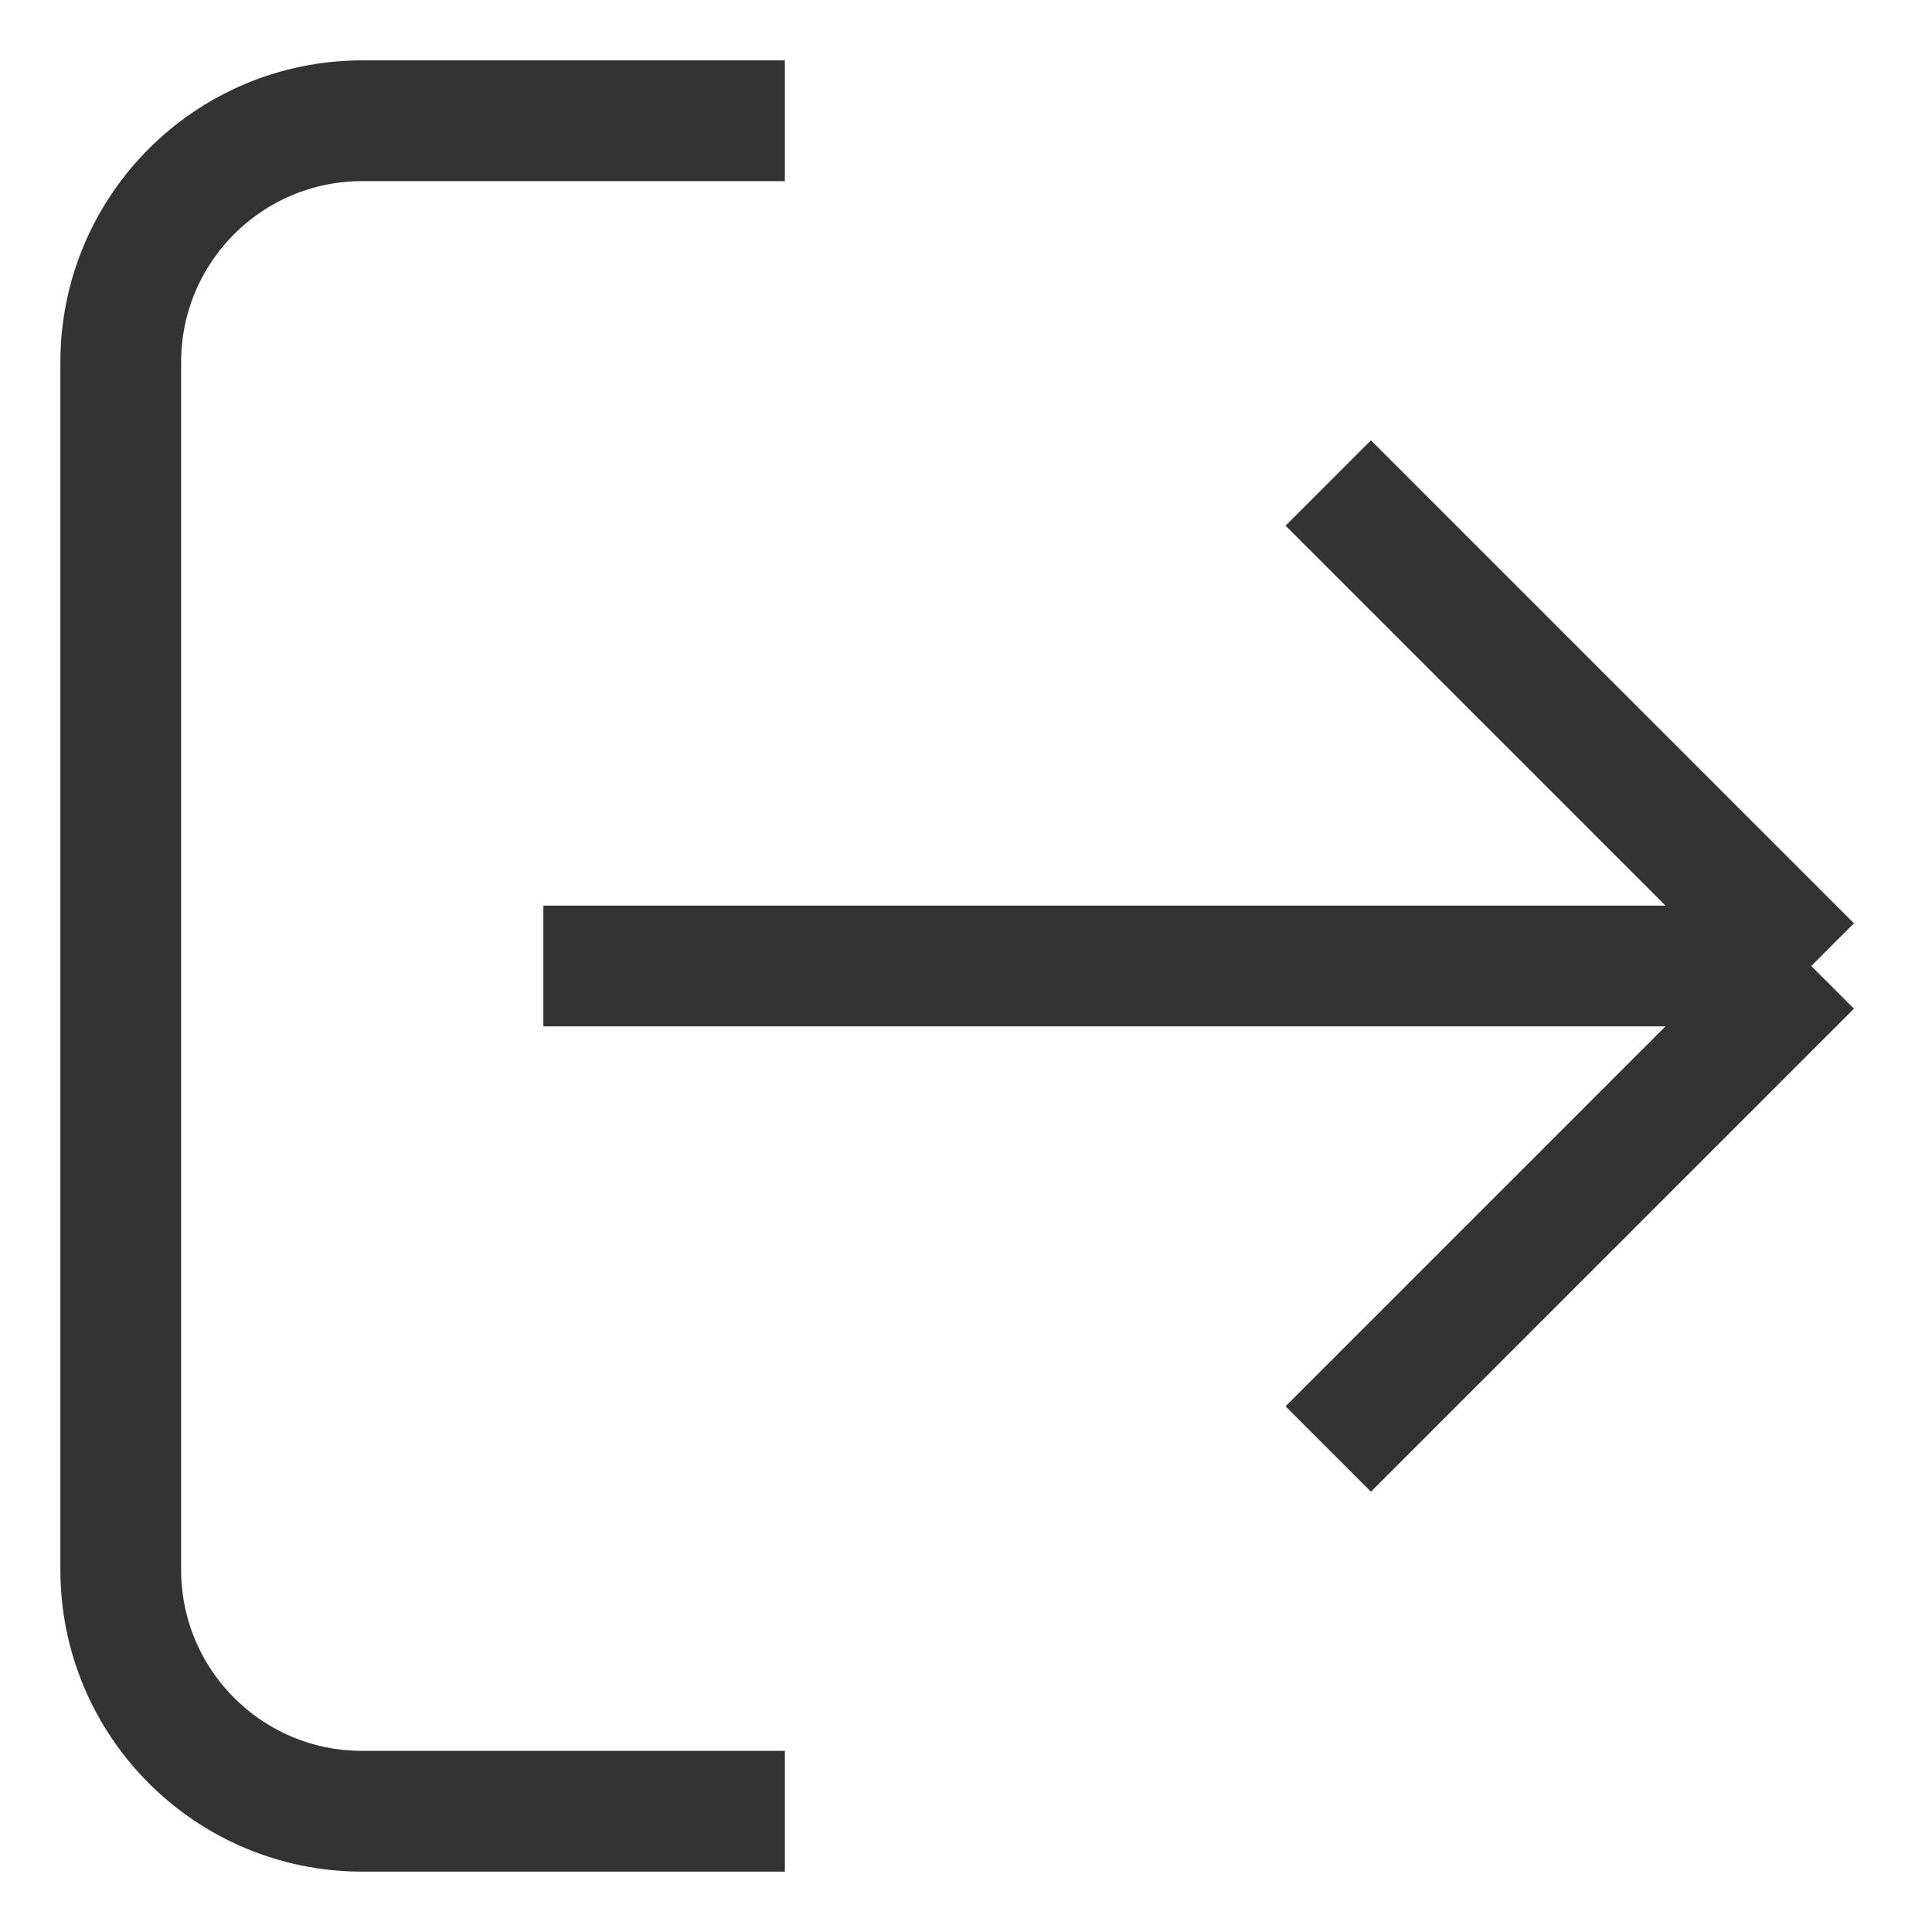
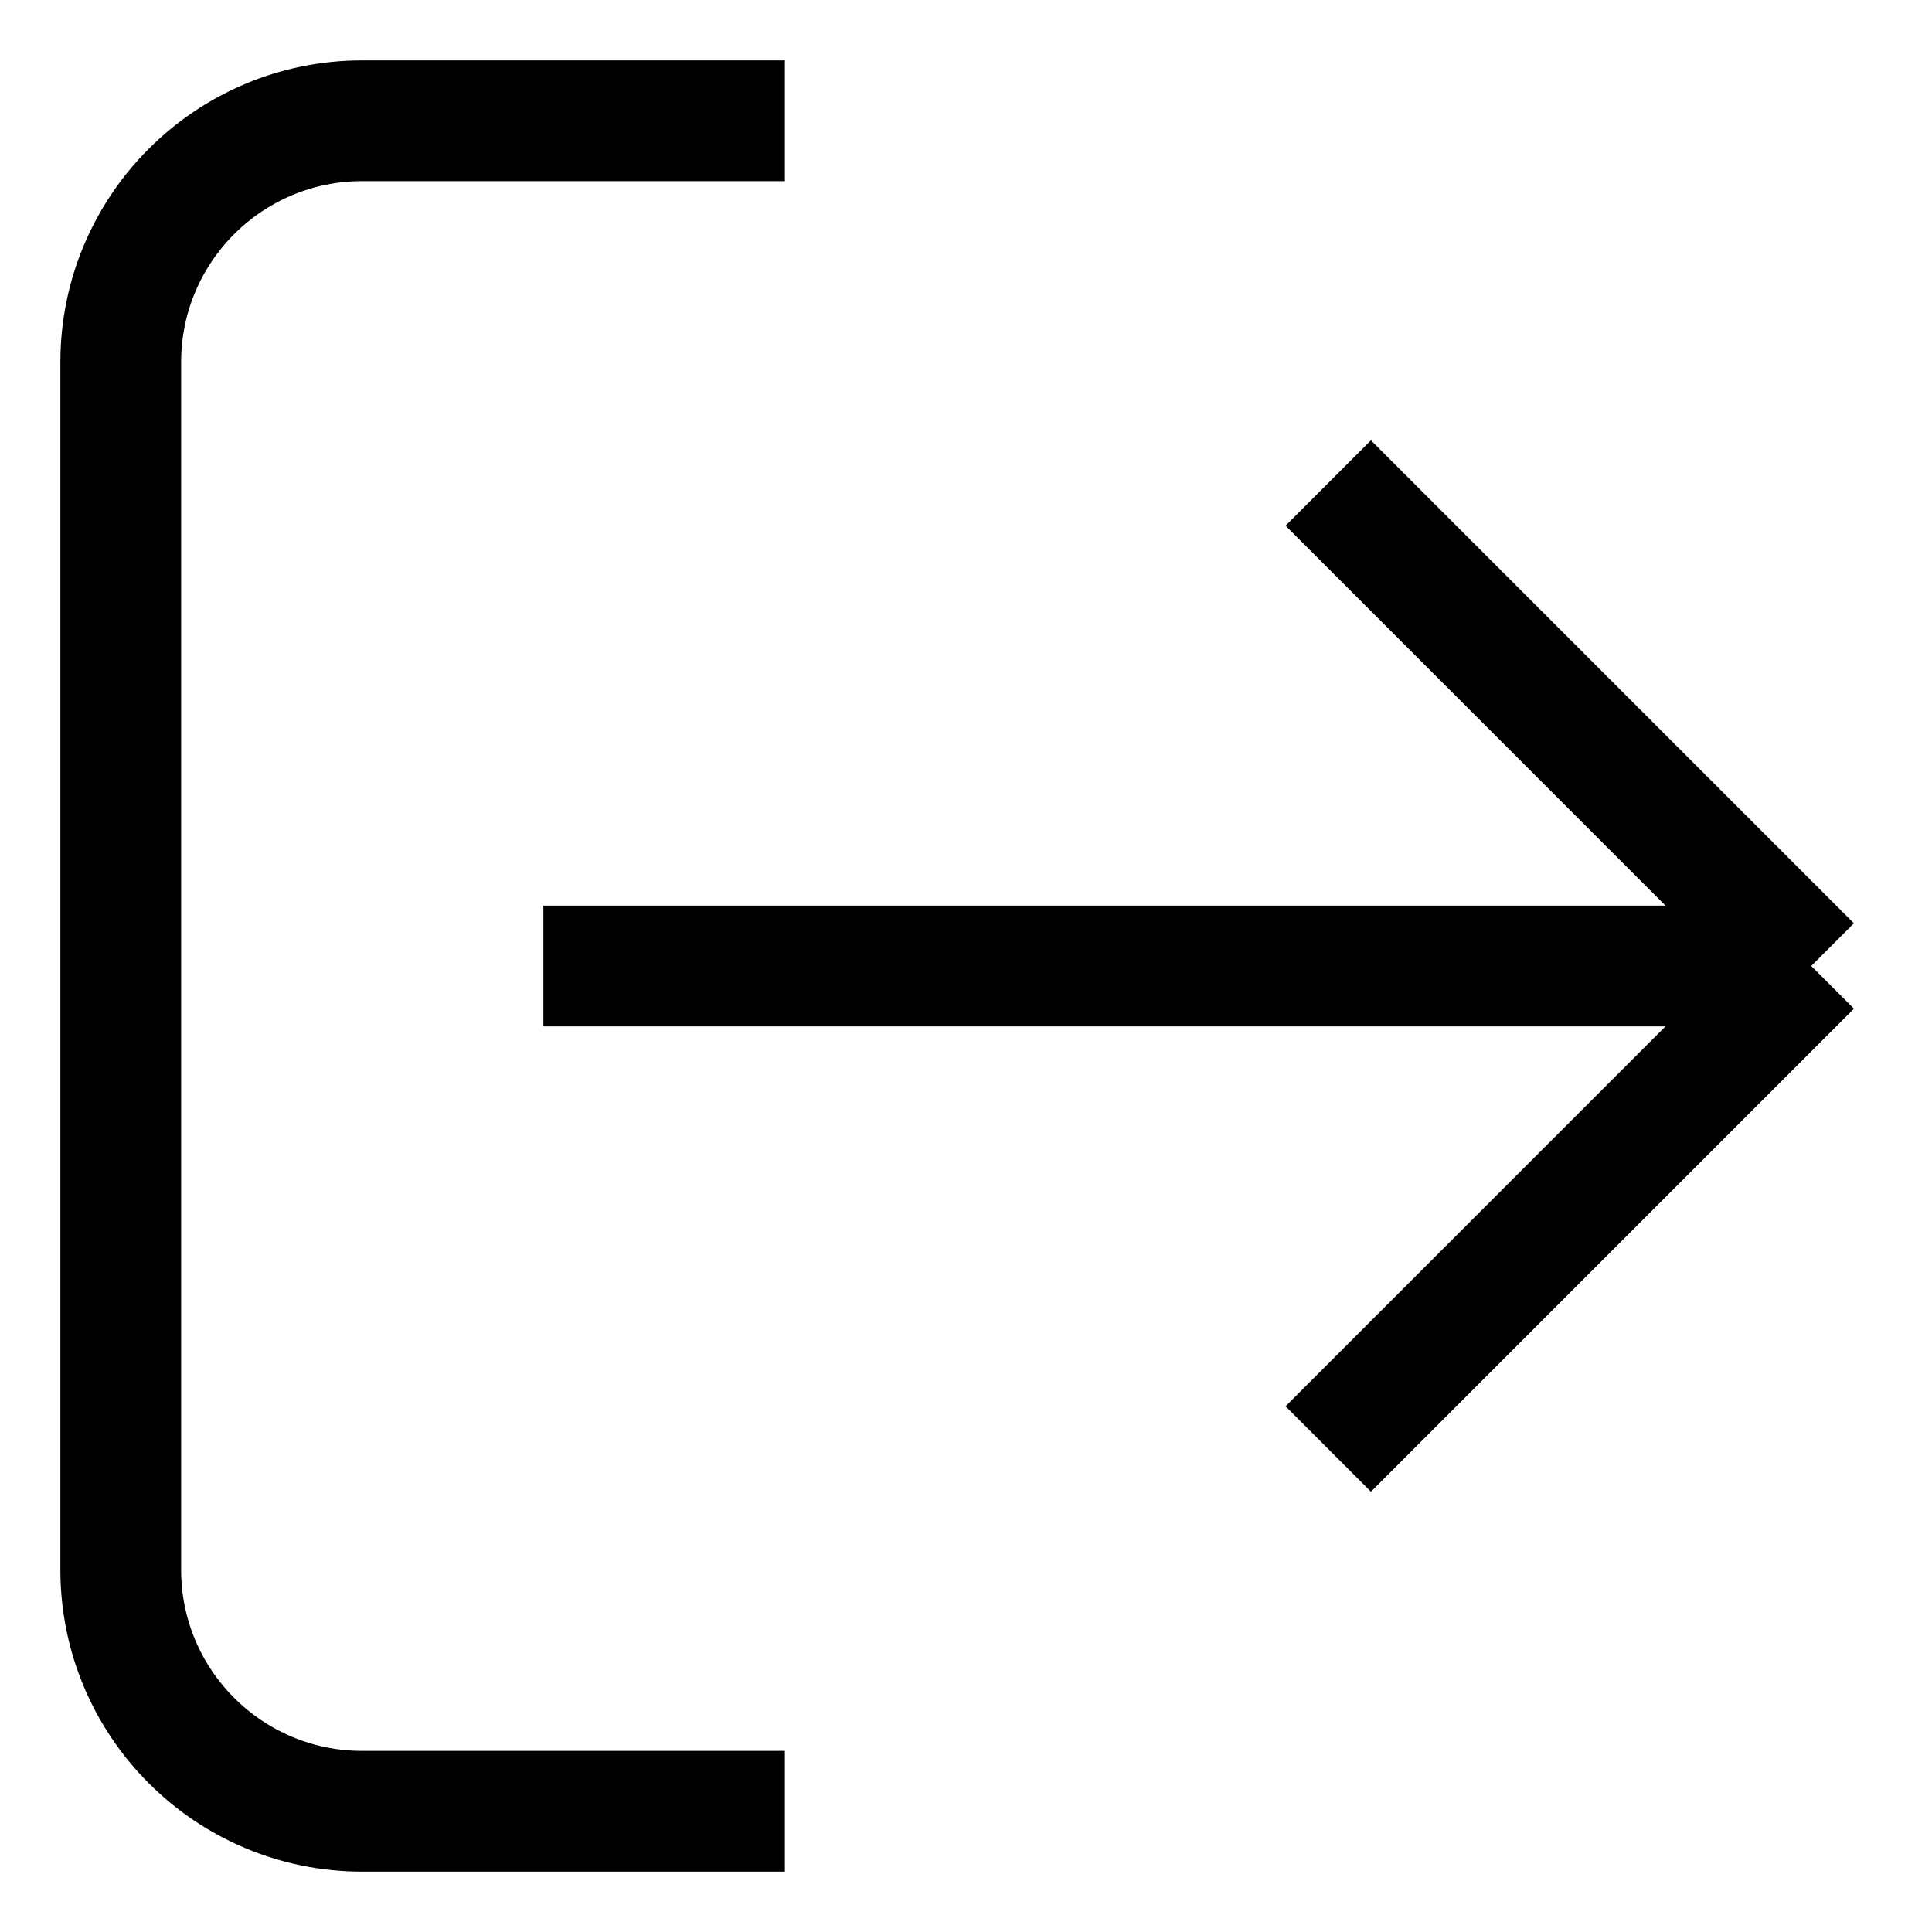
<svg xmlns="http://www.w3.org/2000/svg" width="16" height="16" viewBox="0 0 16 16" fill="none">
-   <path d="M11 4L15 8M15 8L11 12M15 8L4.5 8" stroke="#333333" stroke-linejoin="round" />
-   <path d="M6.5 1H3C1.895 1 1 1.895 1 3V13C1 14.105 1.895 15 3 15H6.5" stroke="#333333" stroke-linejoin="round" />
+   <path d="M11 4L15 8M15 8L11 12M15 8L4.5 8" stroke="currentColor" stroke-linejoin="round" />
+   <path d="M6.5 1H3C1.895 1 1 1.895 1 3V13C1 14.105 1.895 15 3 15H6.5" stroke="currentColor" stroke-linejoin="round" />
</svg>
